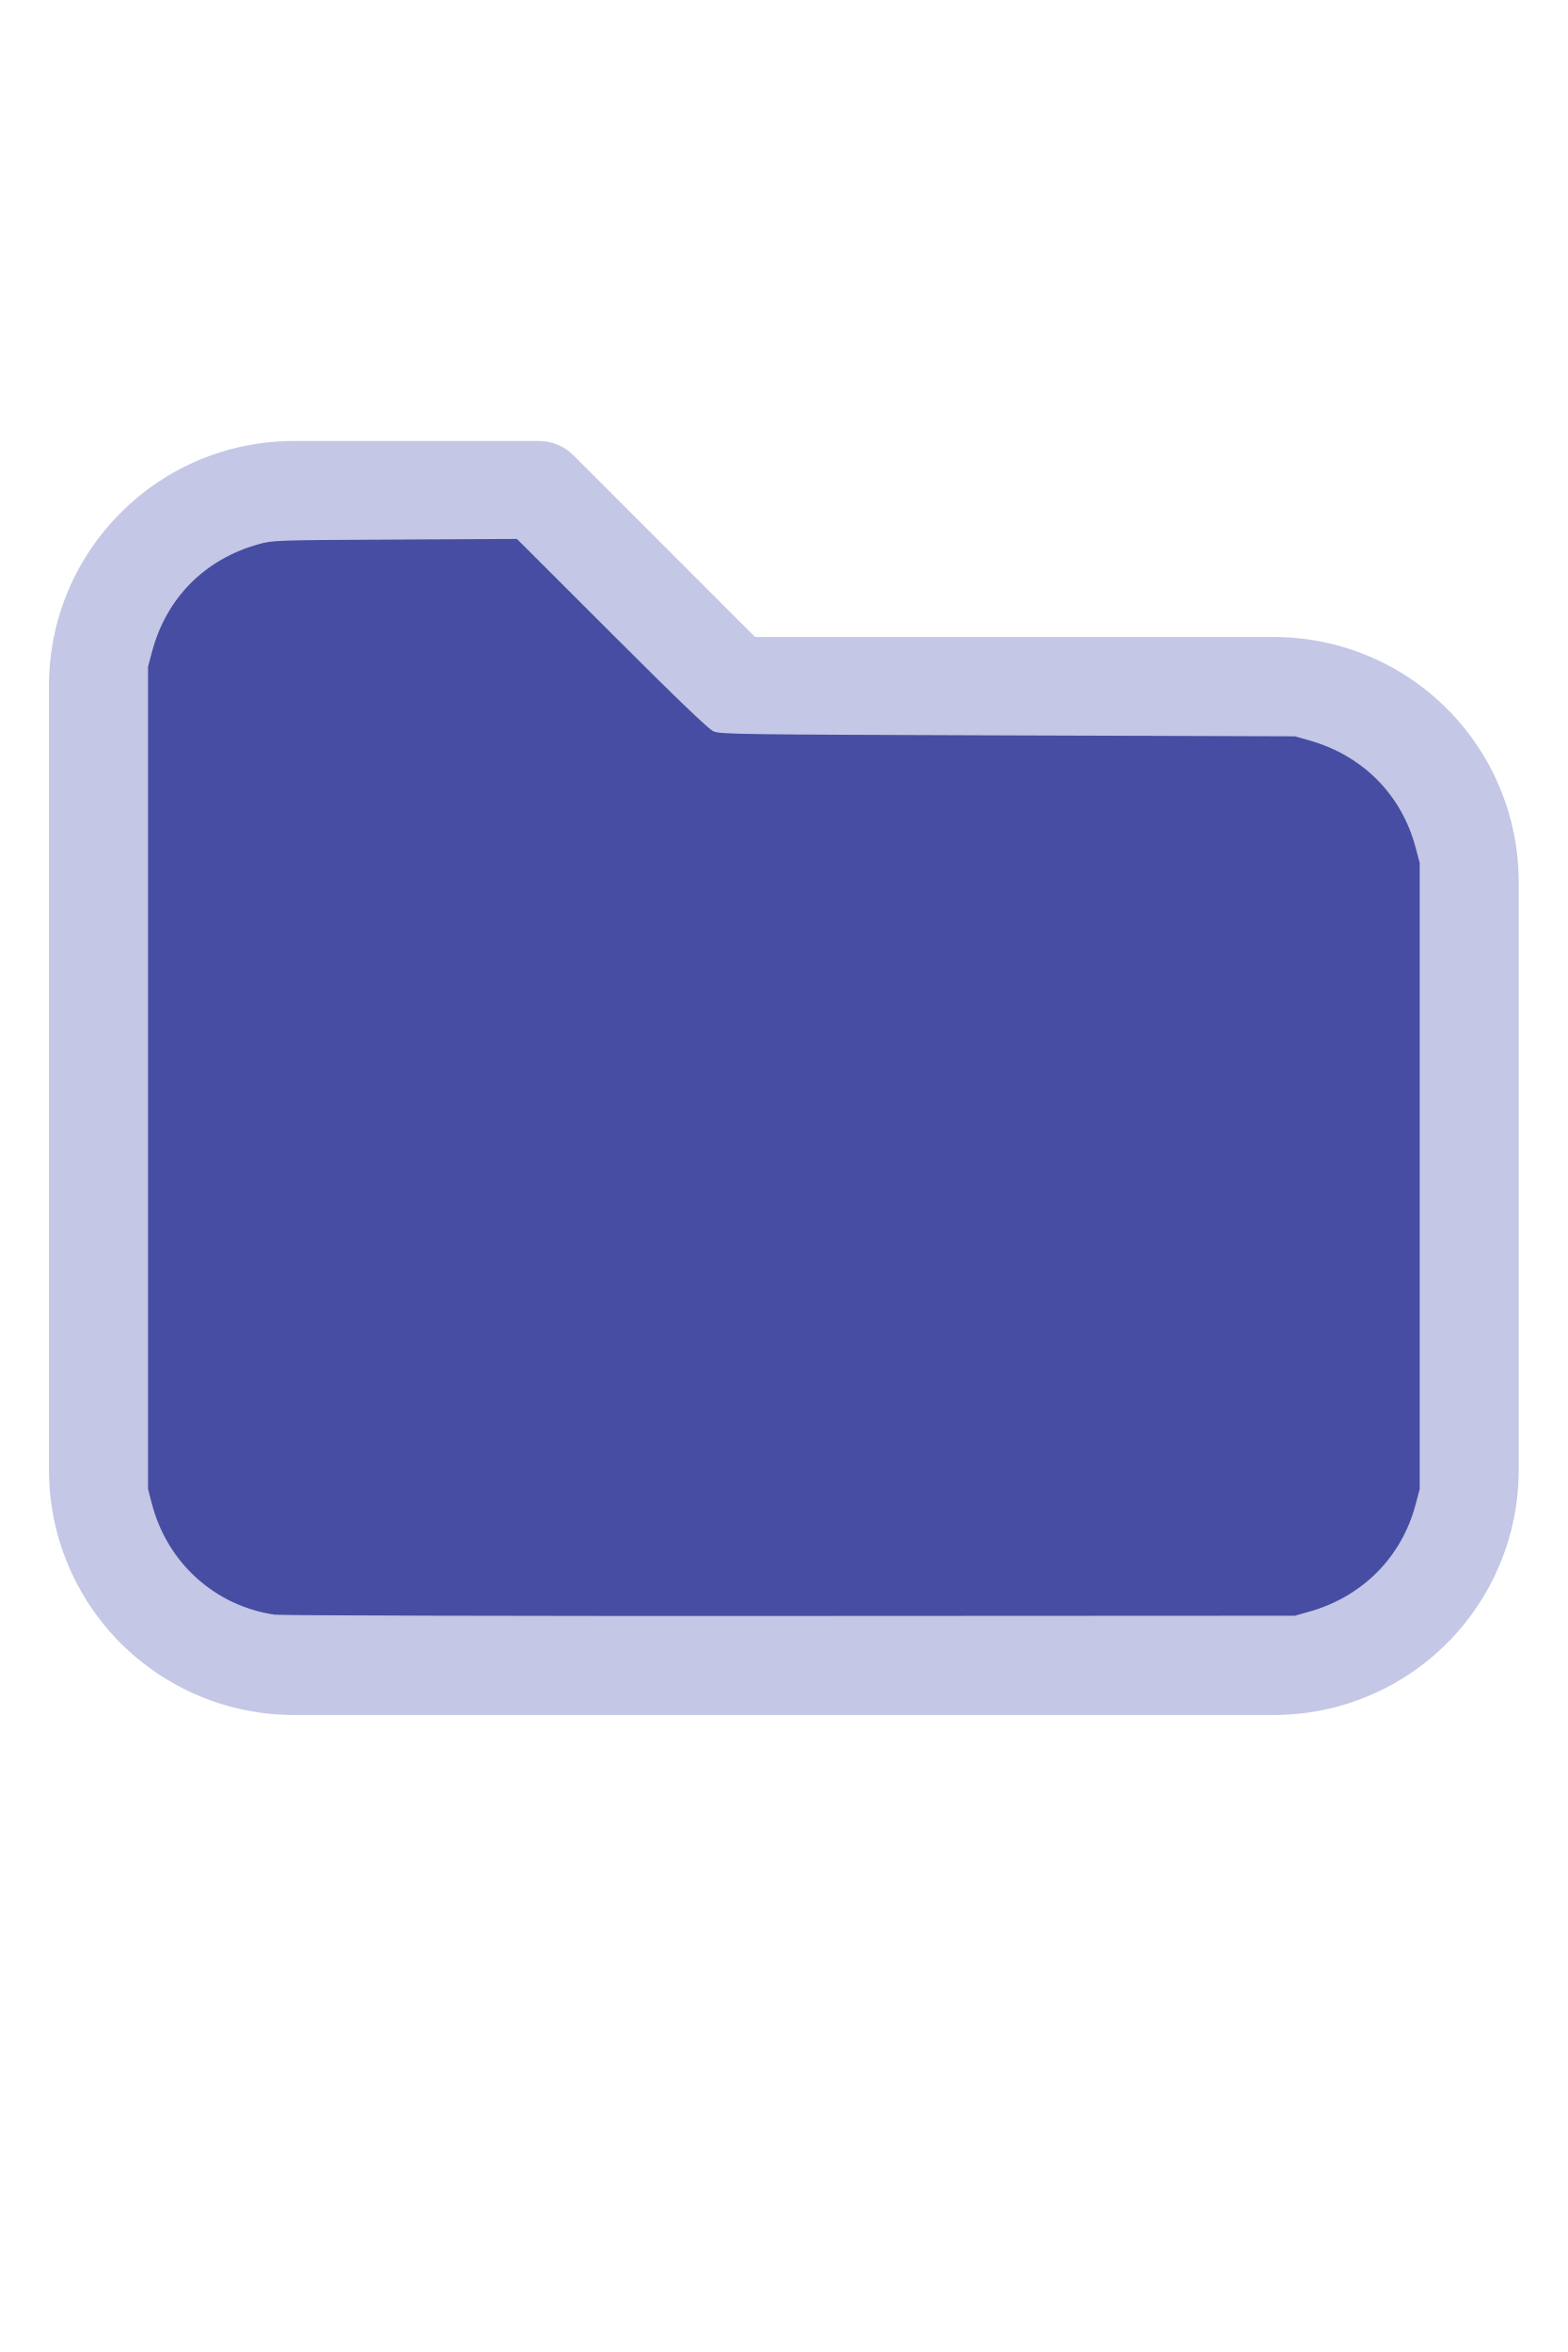
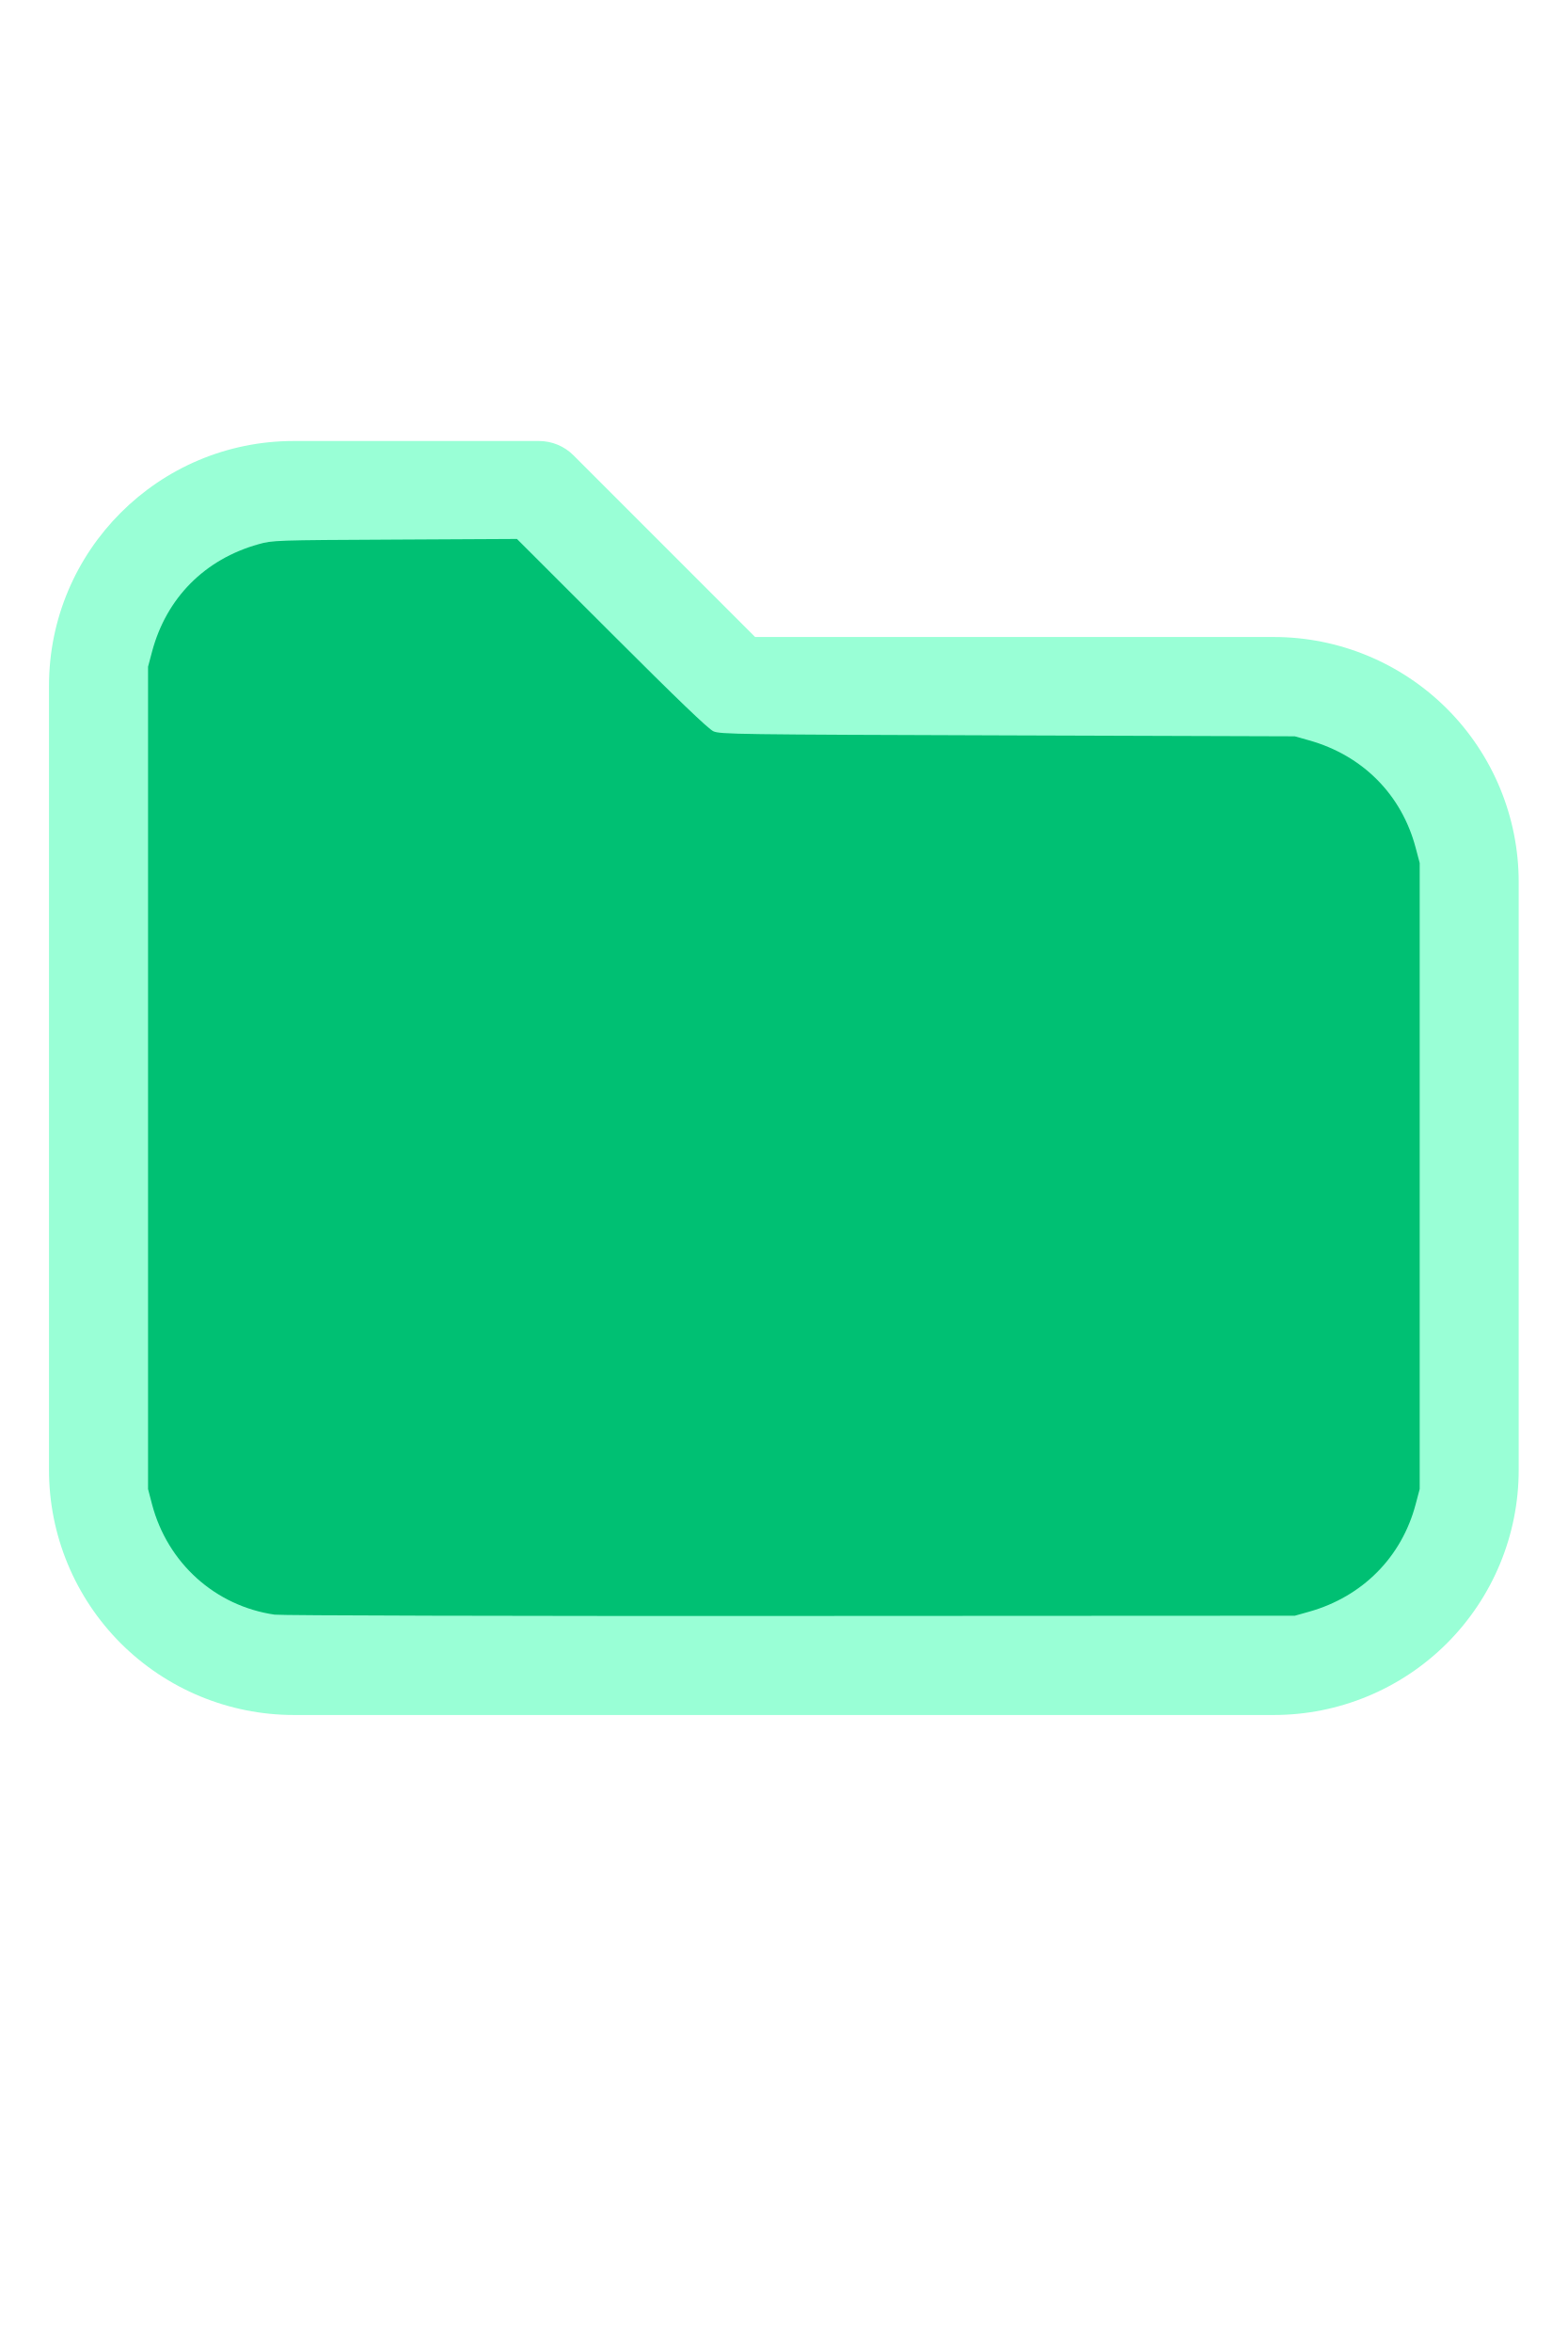
<svg xmlns="http://www.w3.org/2000/svg" version="1.1" width="16" height="24" viewBox="0 0 32 32" xml:space="preserve">
-   <g style="fill:#C4C7E5;">
+   <g style="fill:#99FFD6;">
    <path d="M1,5.998l-0,16.002c-0,1.326 0.527,2.598 1.464,3.536c0.938,0.937 2.21,1.464 3.536,1.464c5.322,0 14.678,-0 20,0c1.326,0 2.598,-0.527 3.536,-1.464c0.937,-0.938 1.464,-2.21 1.464,-3.536c0,-3.486 0,-8.514 0,-12c0,-1.326 -0.527,-2.598 -1.464,-3.536c-0.938,-0.937 -2.21,-1.464 -3.536,-1.464c-0,0 -10.586,0 -10.586,0c0,-0 -3.707,-3.707 -3.707,-3.707c-0.187,-0.188 -0.442,-0.293 -0.707,-0.293l-5.002,0c-2.76,0 -4.998,2.238 -4.998,4.998Zm2,-0l-0,16.002c-0,0.796 0.316,1.559 0.879,2.121c0.562,0.563 1.325,0.879 2.121,0.879l20,0c0.796,0 1.559,-0.316 2.121,-0.879c0.563,-0.562 0.879,-1.325 0.879,-2.121c0,-3.486 0,-8.514 0,-12c0,-0.796 -0.316,-1.559 -0.879,-2.121c-0.562,-0.563 -1.325,-0.879 -2.121,-0.879c-7.738,0 -11,0 -11,0c-0.265,0 -0.52,-0.105 -0.707,-0.293c-0,0 -3.707,-3.707 -3.707,-3.707c-0,0 -4.588,0 -4.588,0c-1.656,0 -2.998,1.342 -2.998,2.998Z" />
  </g>
-   <g style="fill:#464DA2;stroke-width:0;">
+   <g style="fill:#00C073;stroke-width:0;">
    <path d="M 5.606,24.952 C 4.392,24.775 3.42,23.9 3.103,22.699 L 3.022,22.389 V 13.998 5.606 L 3.104,5.298 C 3.396,4.203 4.18,3.412 5.279,3.106 5.565,3.026 5.615,3.024 8.061,3.012 l 2.491,-0.013 1.932,1.93 c 1.344,1.343 1.976,1.95 2.078,1.995 0.137,0.062 0.474,0.066 6.007,0.084 l 5.861,0.019 0.291,0.082 c 1.095,0.308 1.89,1.109 2.176,2.193 l 0.082,0.309 V 16 22.389 l -0.082,0.309 c -0.284,1.079 -1.086,1.888 -2.176,2.194 l -0.291,0.082 -10.303,0.005 c -5.7,0.003 -10.4,-0.009 -10.521,-0.027 z" />
  </g>
</svg>
